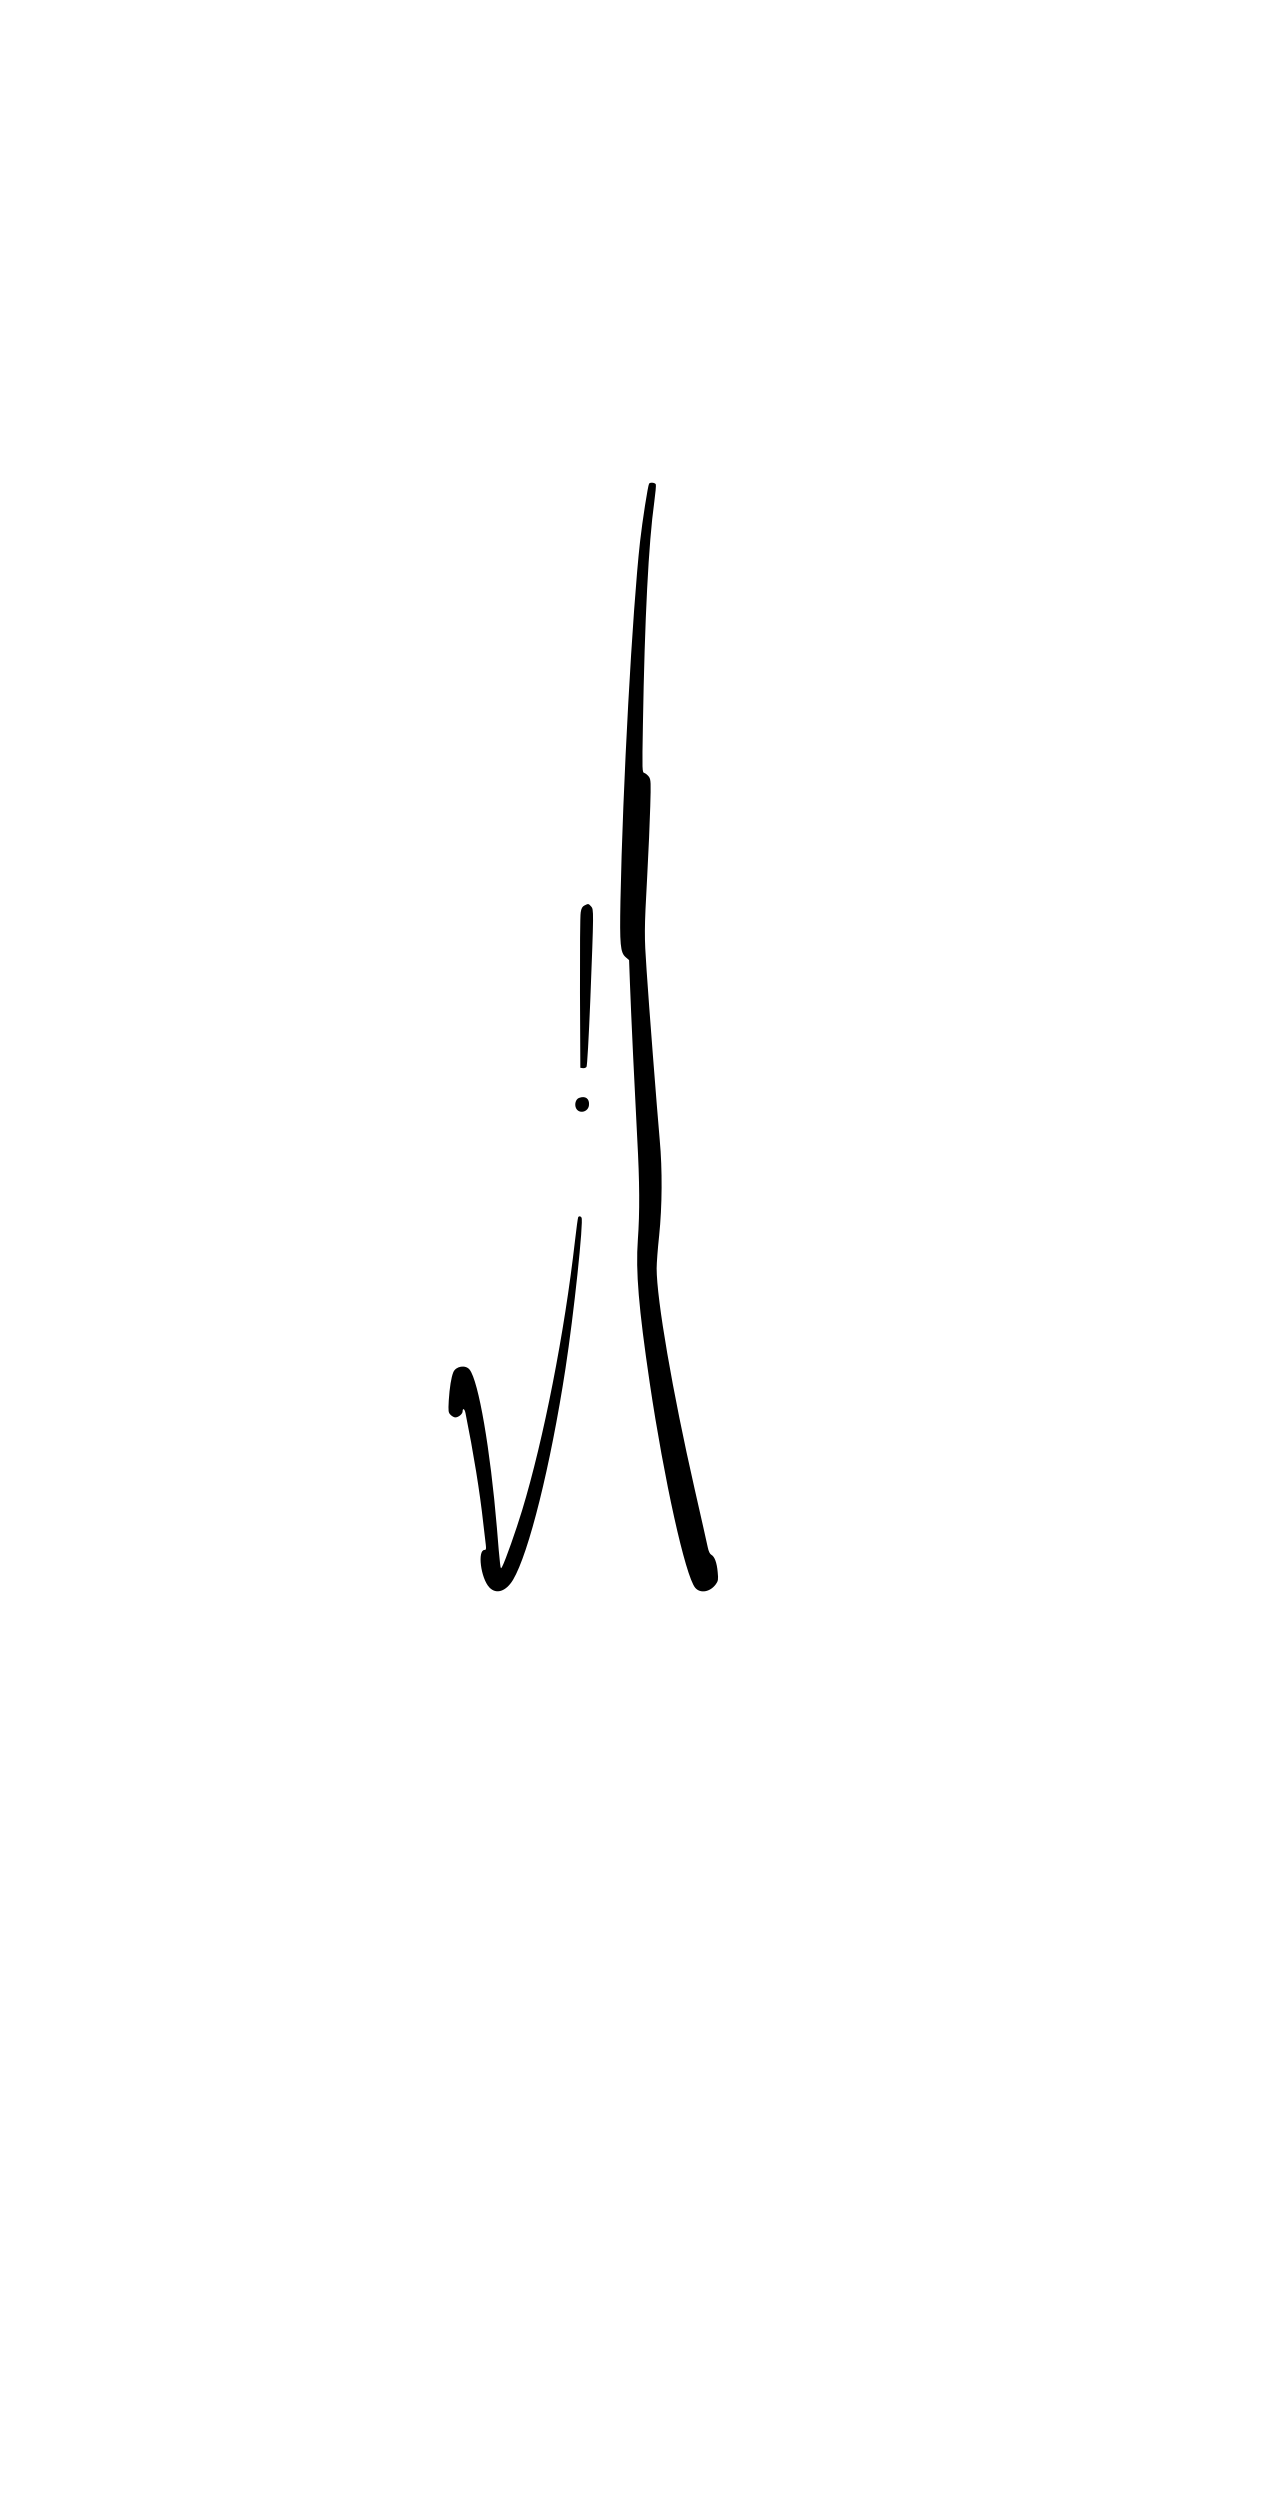
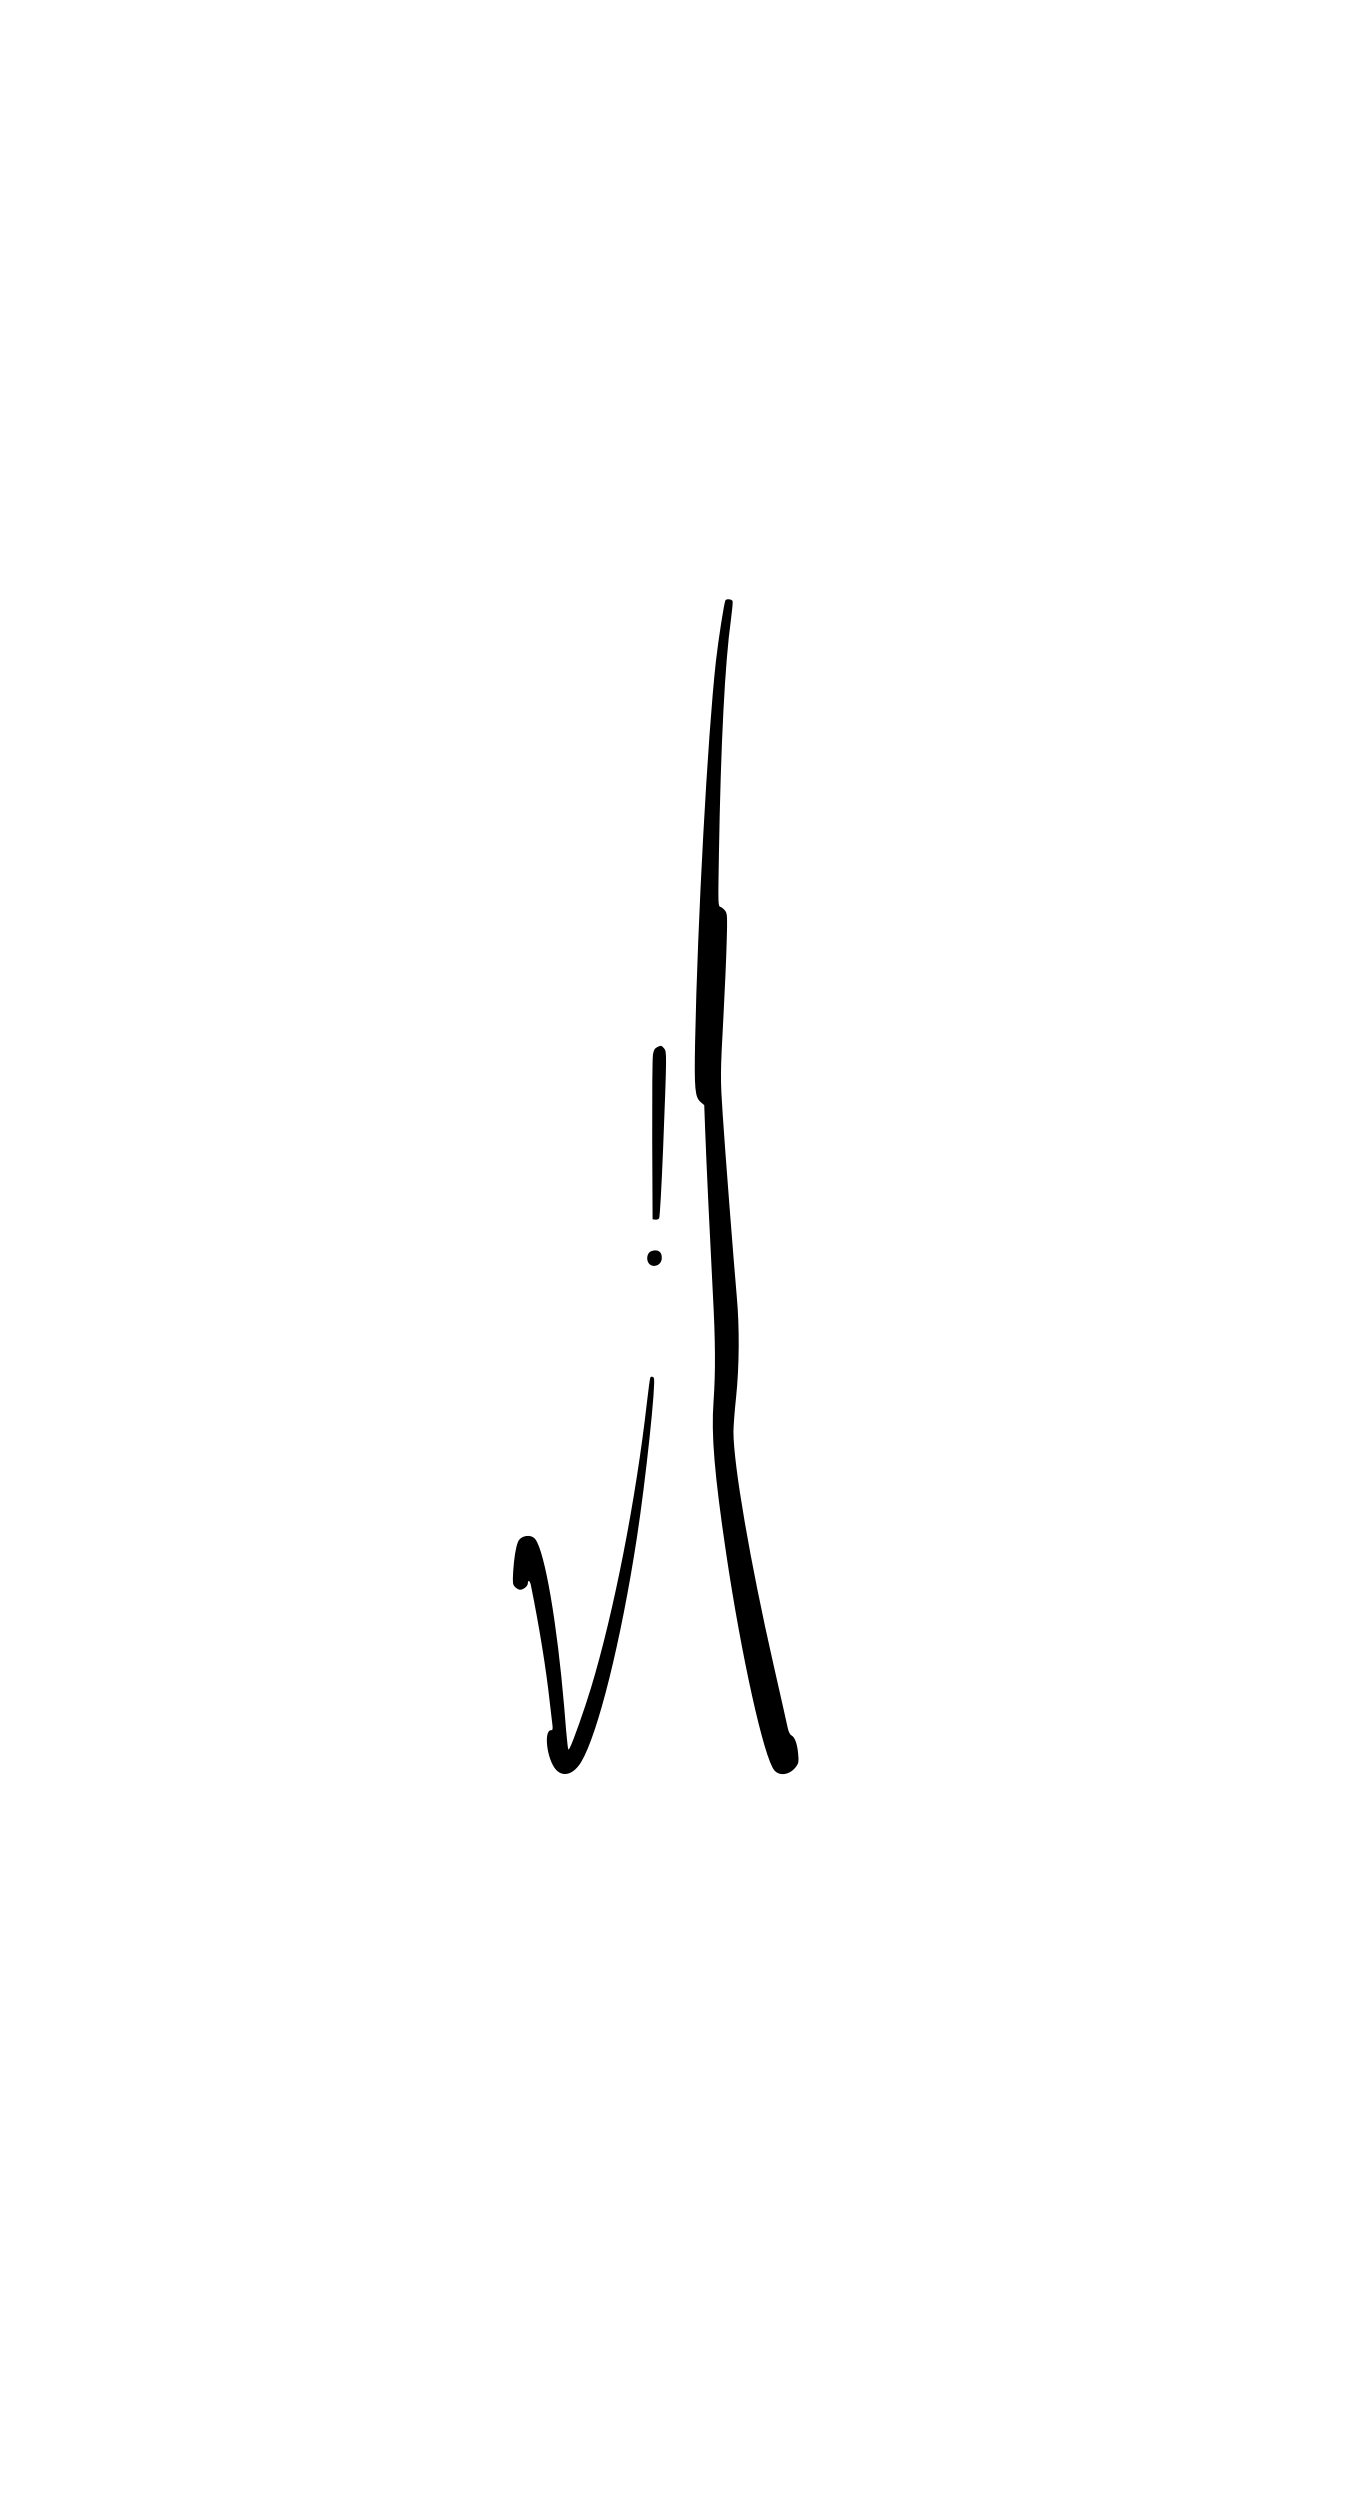
- <svg xmlns="http://www.w3.org/2000/svg" style="background-color: white;" version="1.0" width="1079pt" height="2113pt" viewBox="0 0 1079 2113" preserveAspectRatio="xMidYMid meet">
+ <svg xmlns="http://www.w3.org/2000/svg" style="background-color: white;" version="1.0" width="1080pt" height="1994pt" viewBox="-30 -70 1080 1994" preserveAspectRatio="xMidYMid meet">
  <g transform="translate(0,2113) scale(0.1,-0.1)" fill="#000000" stroke="none">
    <path d="M5486 17042 c-10 -17 -56 -310 -76 -487 -65 -583 -147 -2069 -166 -3040 -7 -371 -1 -436 44 -475 l29 -25 7 -190 c9 -252 42 -946 62 -1320 20 -363 22 -621 5 -855 -19 -265 7 -575 100 -1205 122 -823 302 -1636 385 -1735 43 -51 127 -36 175 31 19 27 21 39 15 101 -7 80 -26 132 -54 147 -12 6 -23 29 -30 63 -6 29 -56 253 -112 498 -186 818 -320 1598 -320 1860 0 41 9 165 21 275 26 250 28 560 5 810 -23 259 -93 1159 -111 1435 -20 296 -20 334 5 790 11 206 23 474 26 596 6 199 5 223 -10 247 -10 14 -27 29 -38 33 -21 6 -21 8 -14 413 15 895 48 1533 96 1879 10 73 16 140 13 148 -6 15 -48 20 -57 6z" />
    <path d="M4940 13477 c-18 -9 -27 -24 -32 -59 -5 -25 -7 -331 -6 -680 l3 -633 21 -3 c11 -2 25 3 31 10 6 8 19 241 32 558 30 768 30 773 7 799 -22 24 -23 25 -56 8z" />
    <path d="M4893 11850 c-27 -11 -39 -53 -25 -85 24 -53 104 -36 110 24 6 56 -31 82 -85 61z" />
    <path d="M4887 10843 c-3 -5 -15 -93 -27 -198 -88 -776 -265 -1680 -447 -2280 -52 -171 -140 -421 -168 -475 -12 -23 -13 -22 -19 30 -4 30 -16 163 -26 295 -56 664 -155 1243 -231 1339 -34 43 -117 30 -138 -23 -17 -42 -31 -128 -38 -237 -5 -94 -4 -103 16 -123 11 -11 29 -21 39 -21 27 0 62 29 62 51 0 31 17 22 24 -13 68 -336 123 -678 150 -928 9 -80 19 -164 22 -187 4 -34 2 -43 -10 -43 -63 0 -33 -239 40 -317 58 -61 140 -35 200 64 133 223 317 963 443 1783 71 461 155 1250 136 1279 -7 13 -22 14 -28 4z" />
  </g>
</svg>
